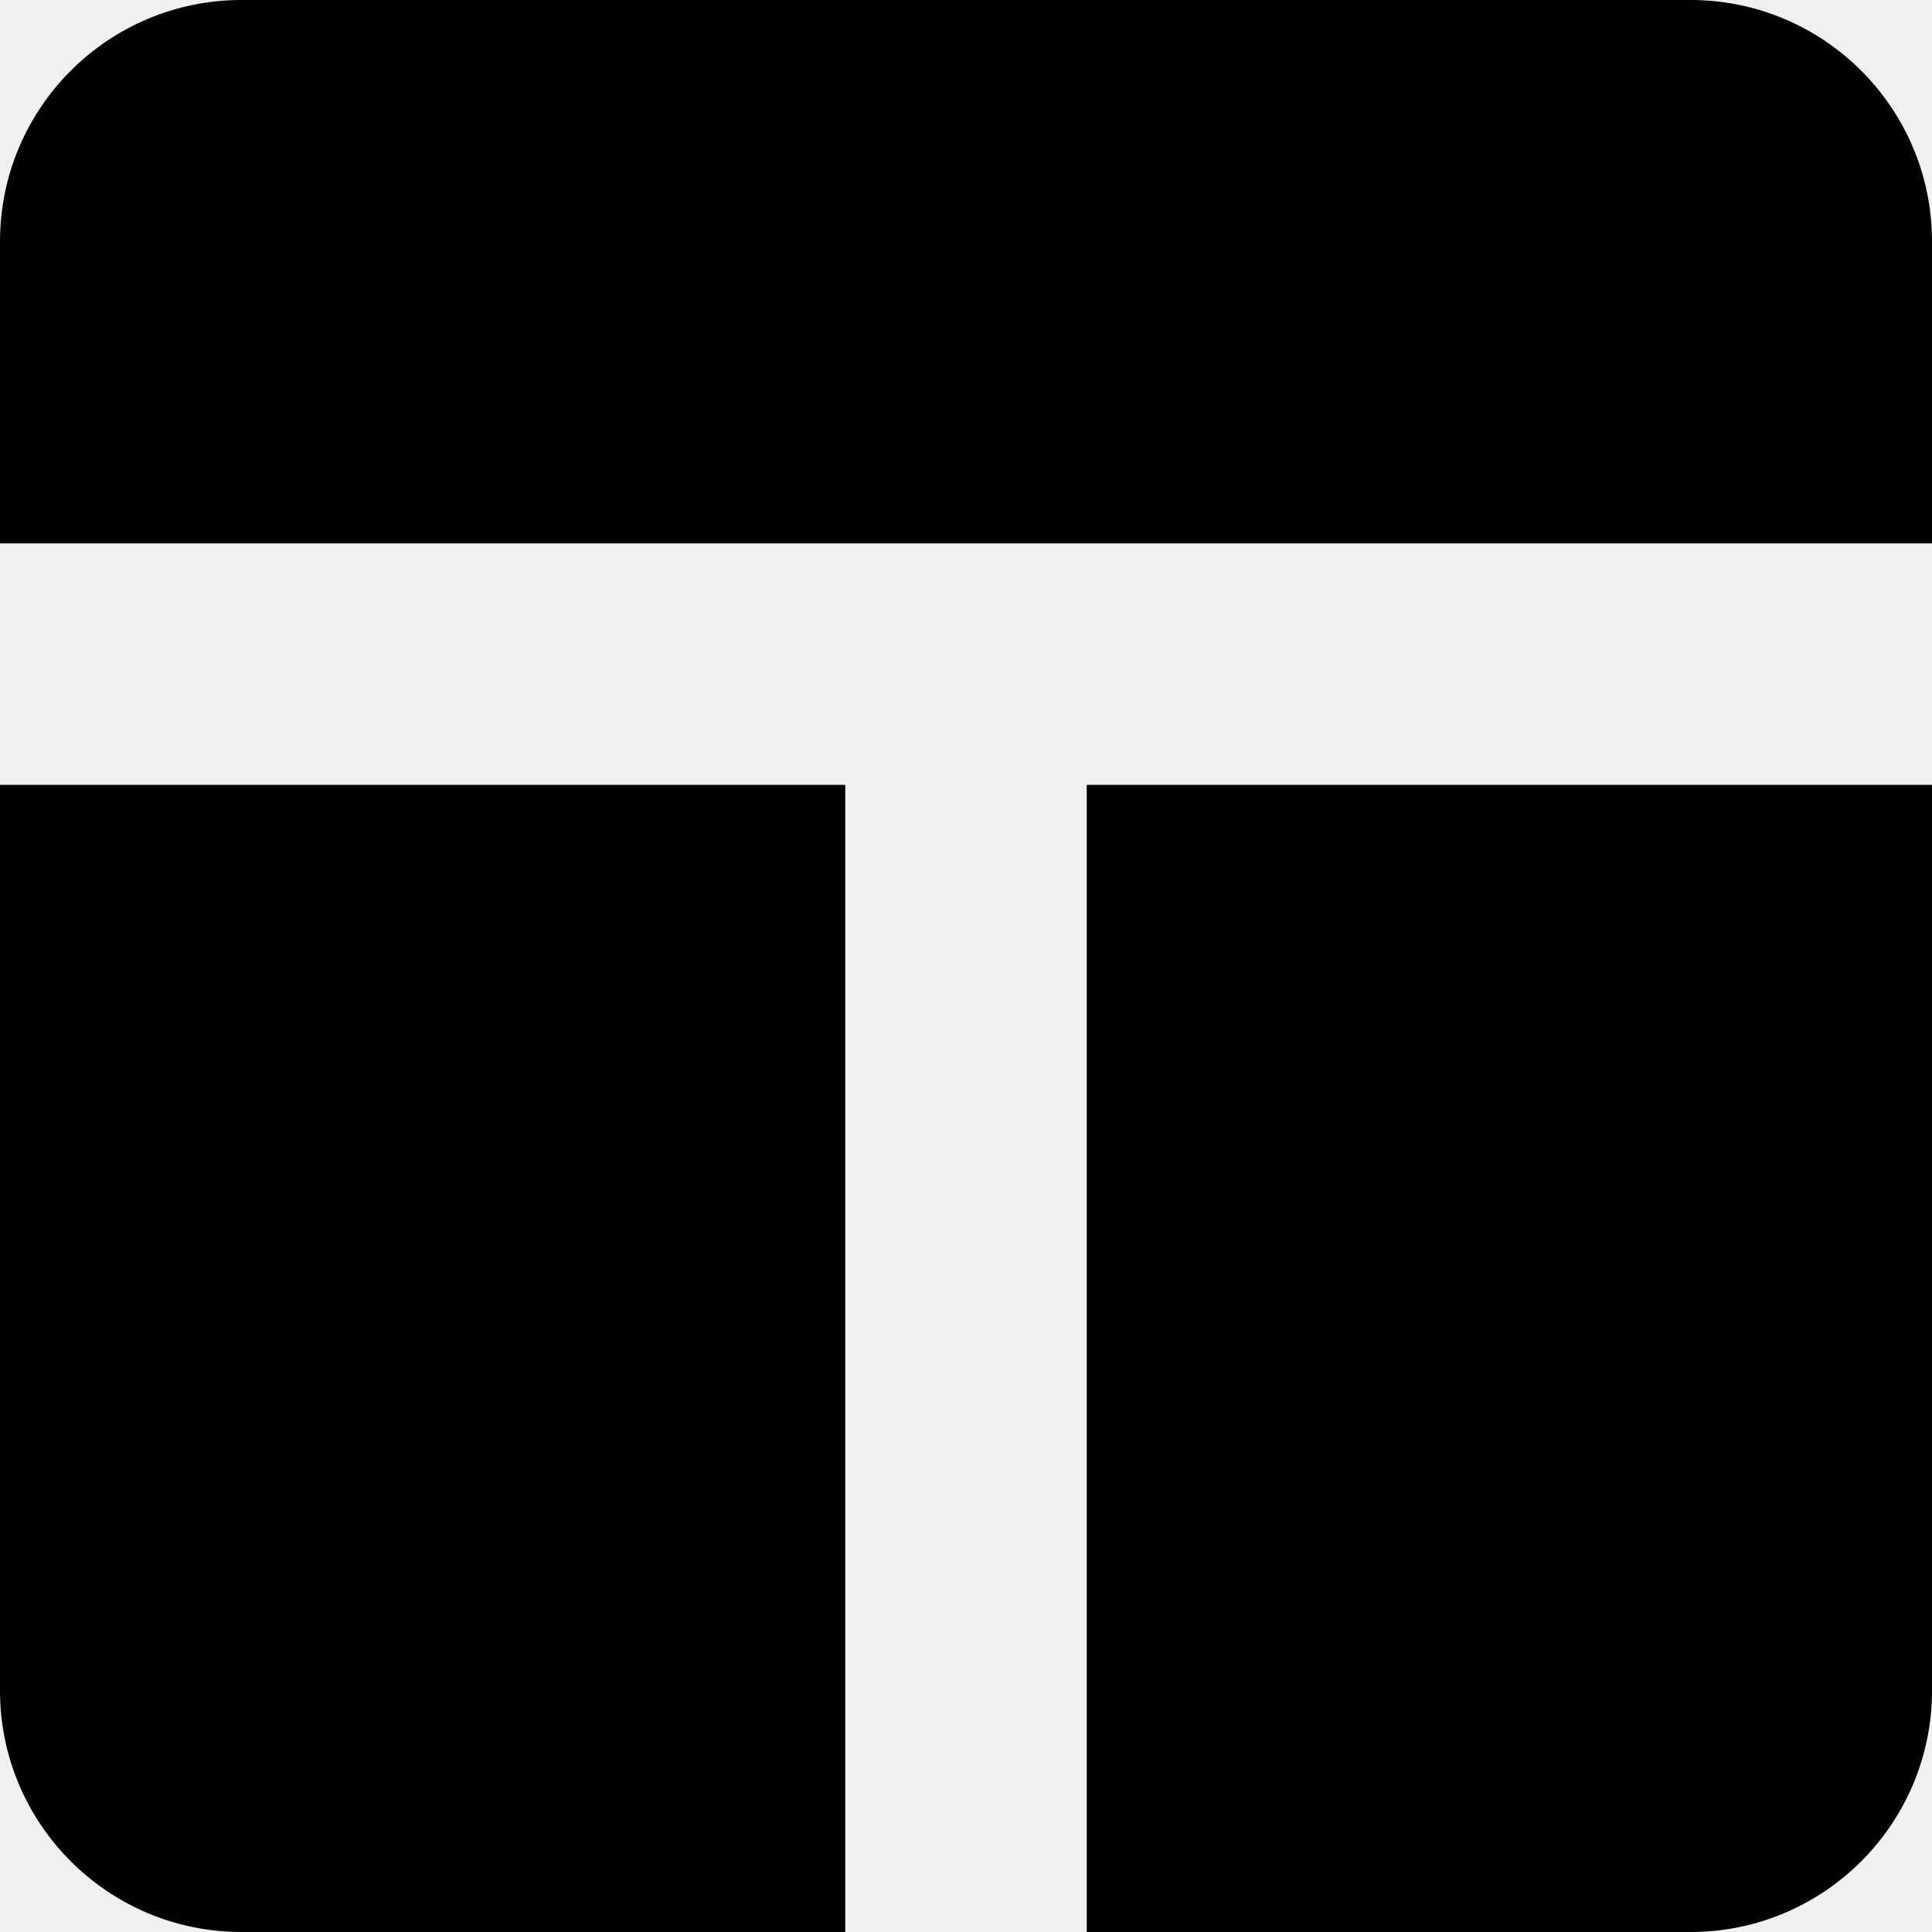
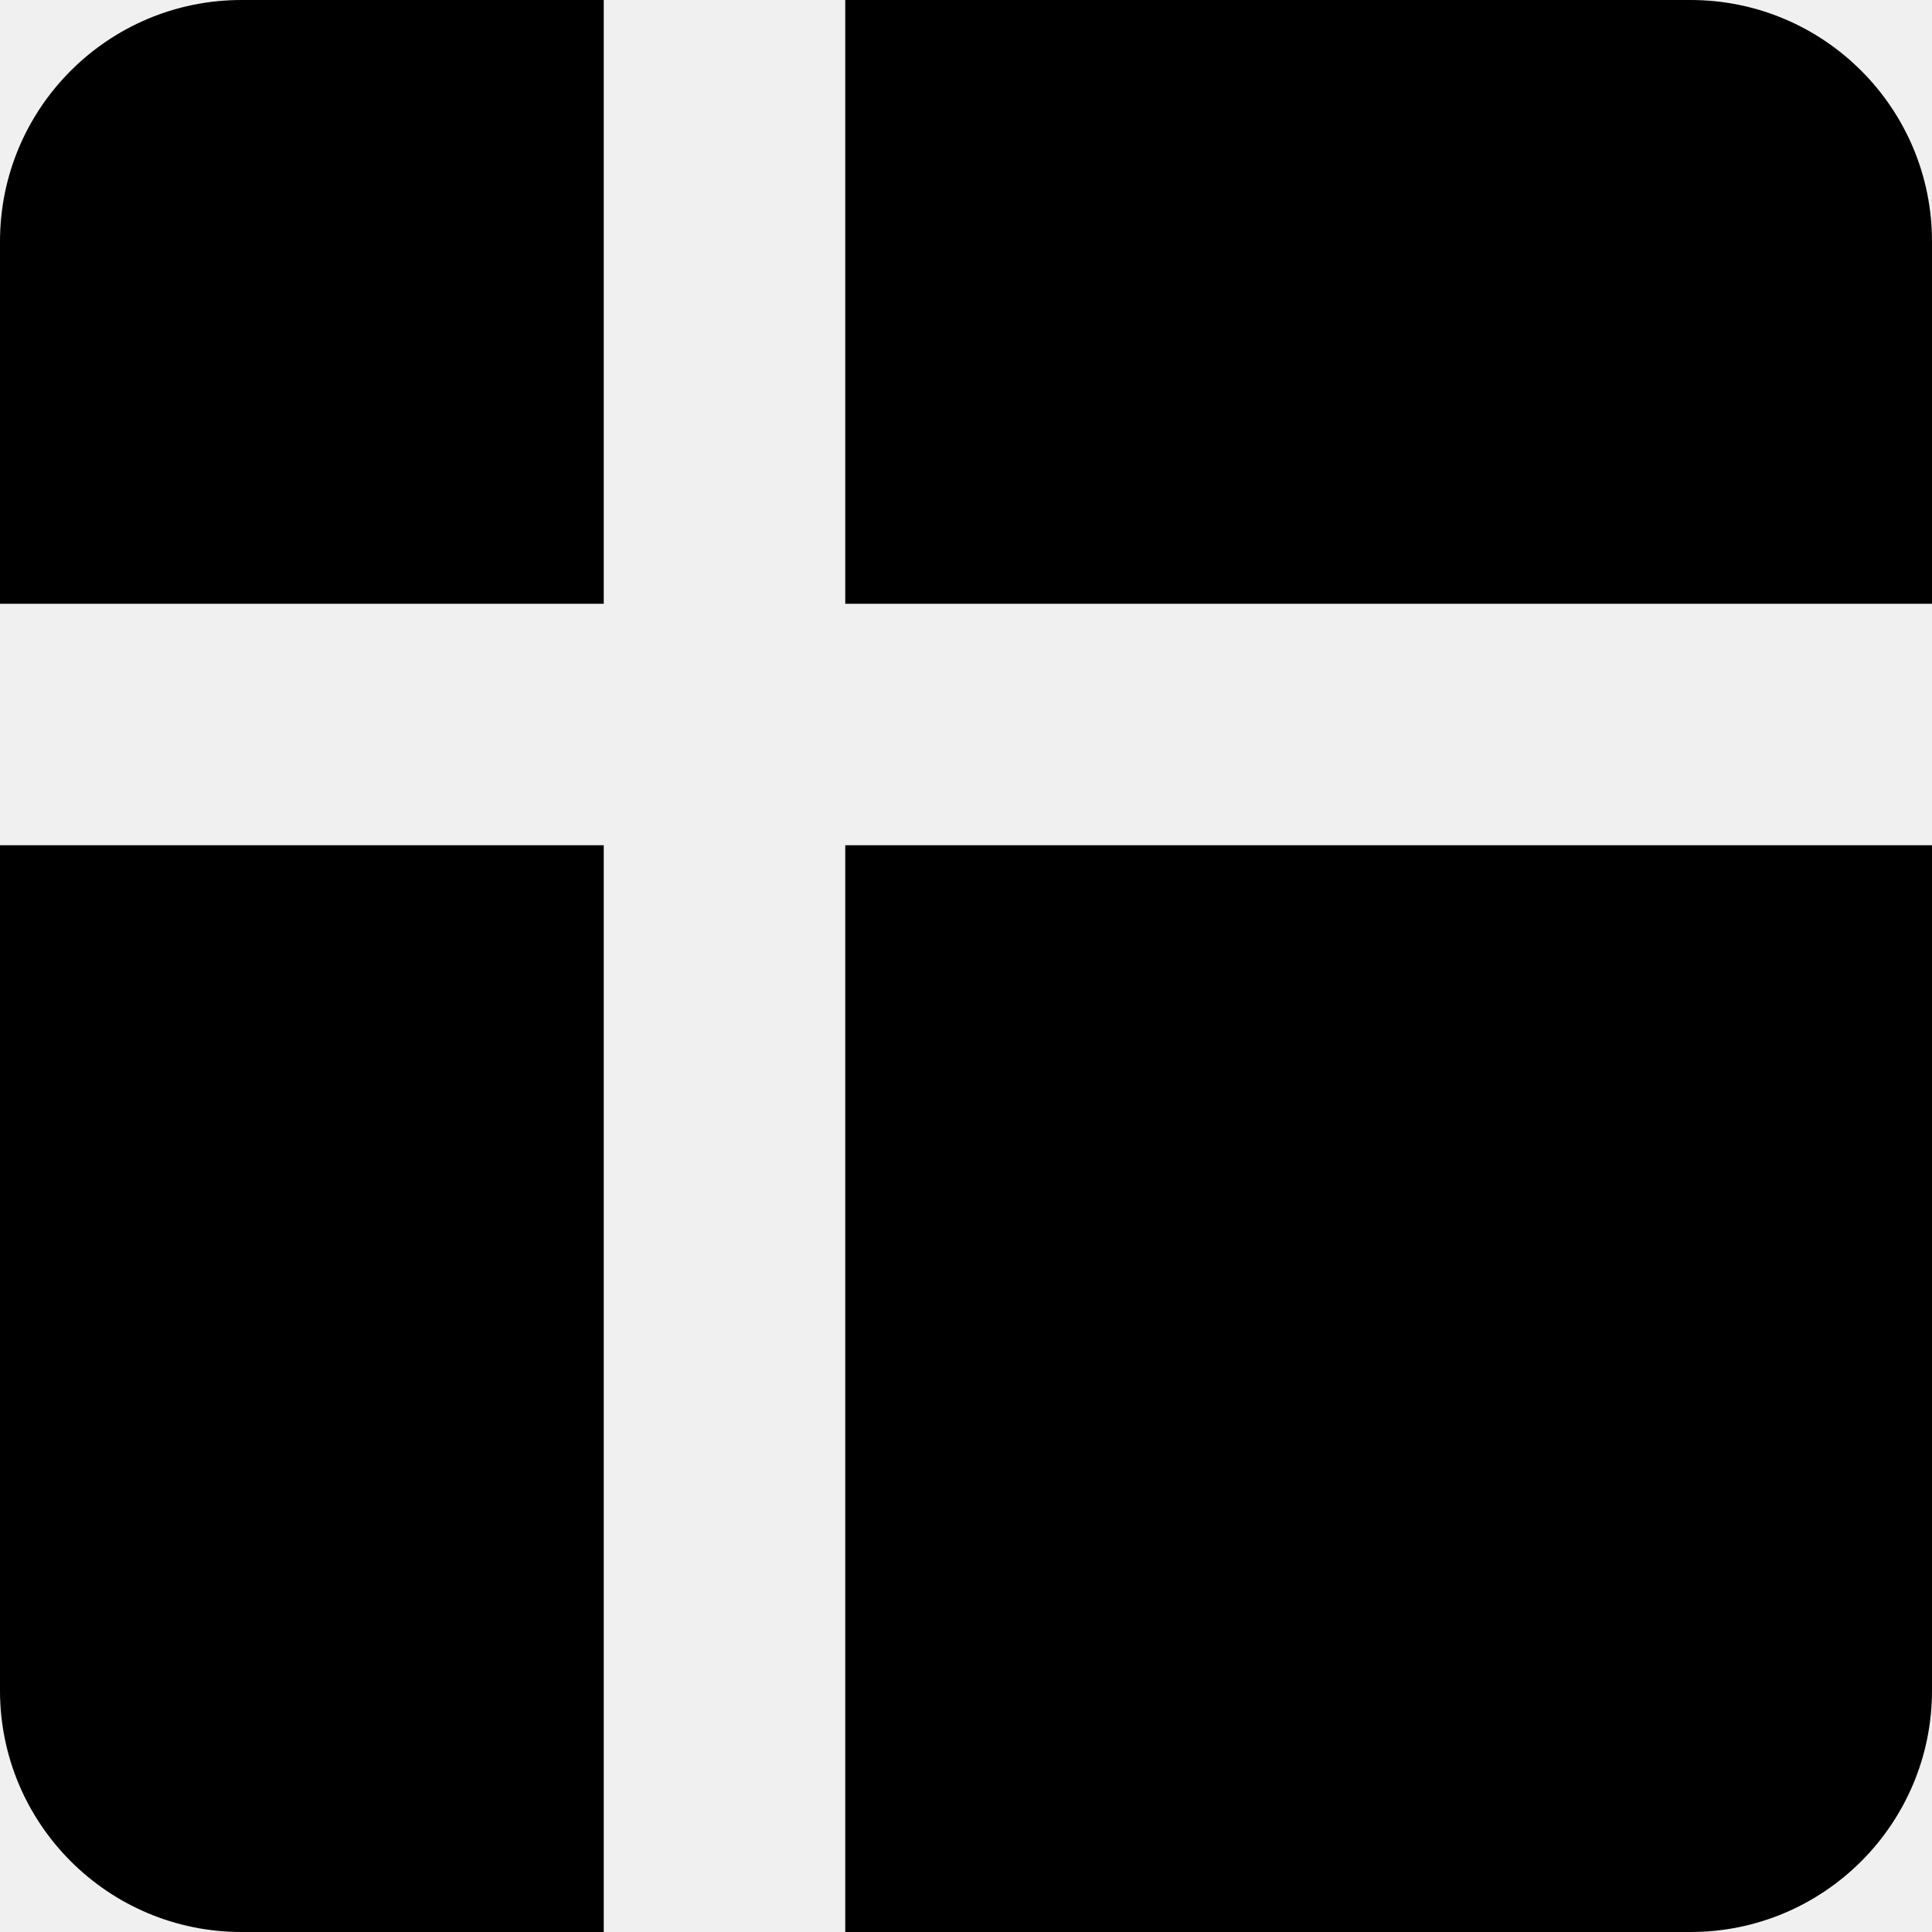
<svg xmlns="http://www.w3.org/2000/svg" width="32" height="32" viewBox="0 0 32 32" fill="none">
  <style>
    path {
      fill: #000000;
    }
  @media (prefers-color-scheme: dark) {
    path {
      fill: #FFFFFF;
    }
  }
</style>
-   <path d="M14 32H4C1.791 32 0 30.209 0 28V13H14V32ZM32 28C32 30.209 30.209 32 28 32H18V13H32V28ZM28 0C30.209 0 32 1.791 32 4V9H0V4C0 1.791 1.791 0 4 0H28Z" />
+   <path d="M10 32H4C1.791 32 0 30.209 0 28V14H10V32ZM32 28C32 30.209 30.209 32 28 32H14V14H32V28ZM10 0V10H0V4C0 1.791 1.791 0 4 0H10ZM28 0C30.209 0 32 1.791 32 4V10H14V0H28Z" />
</svg>
